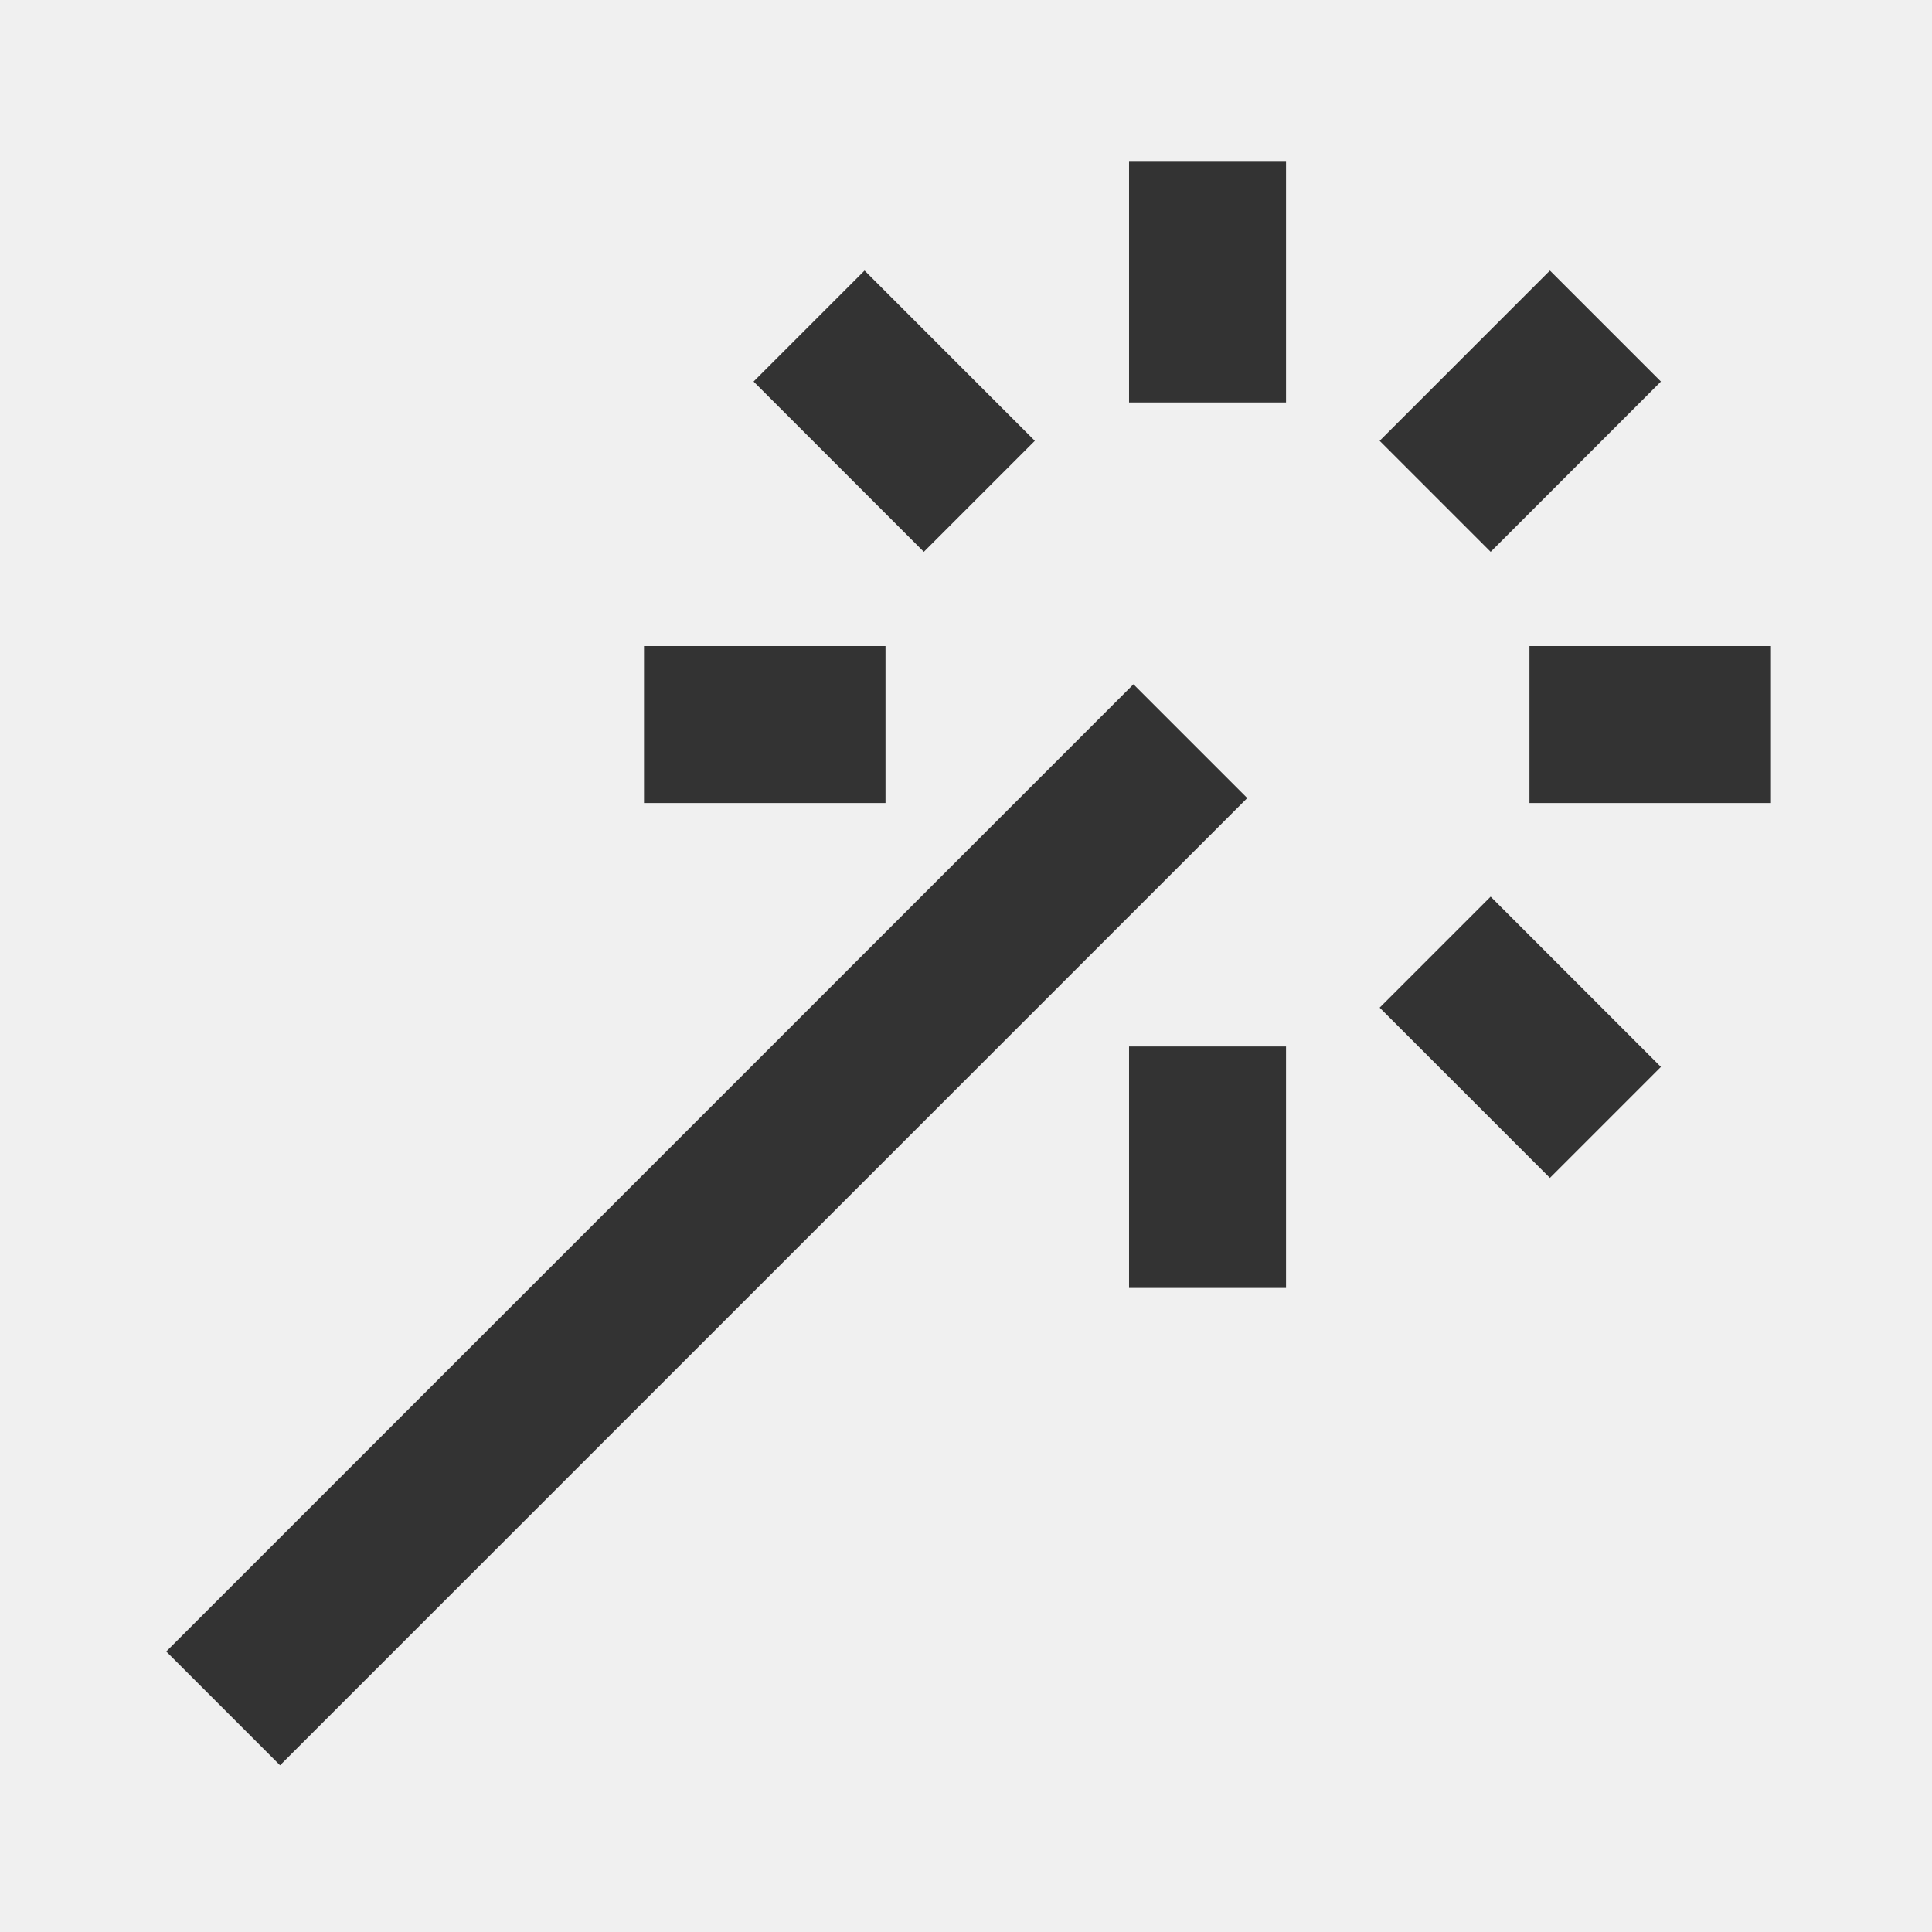
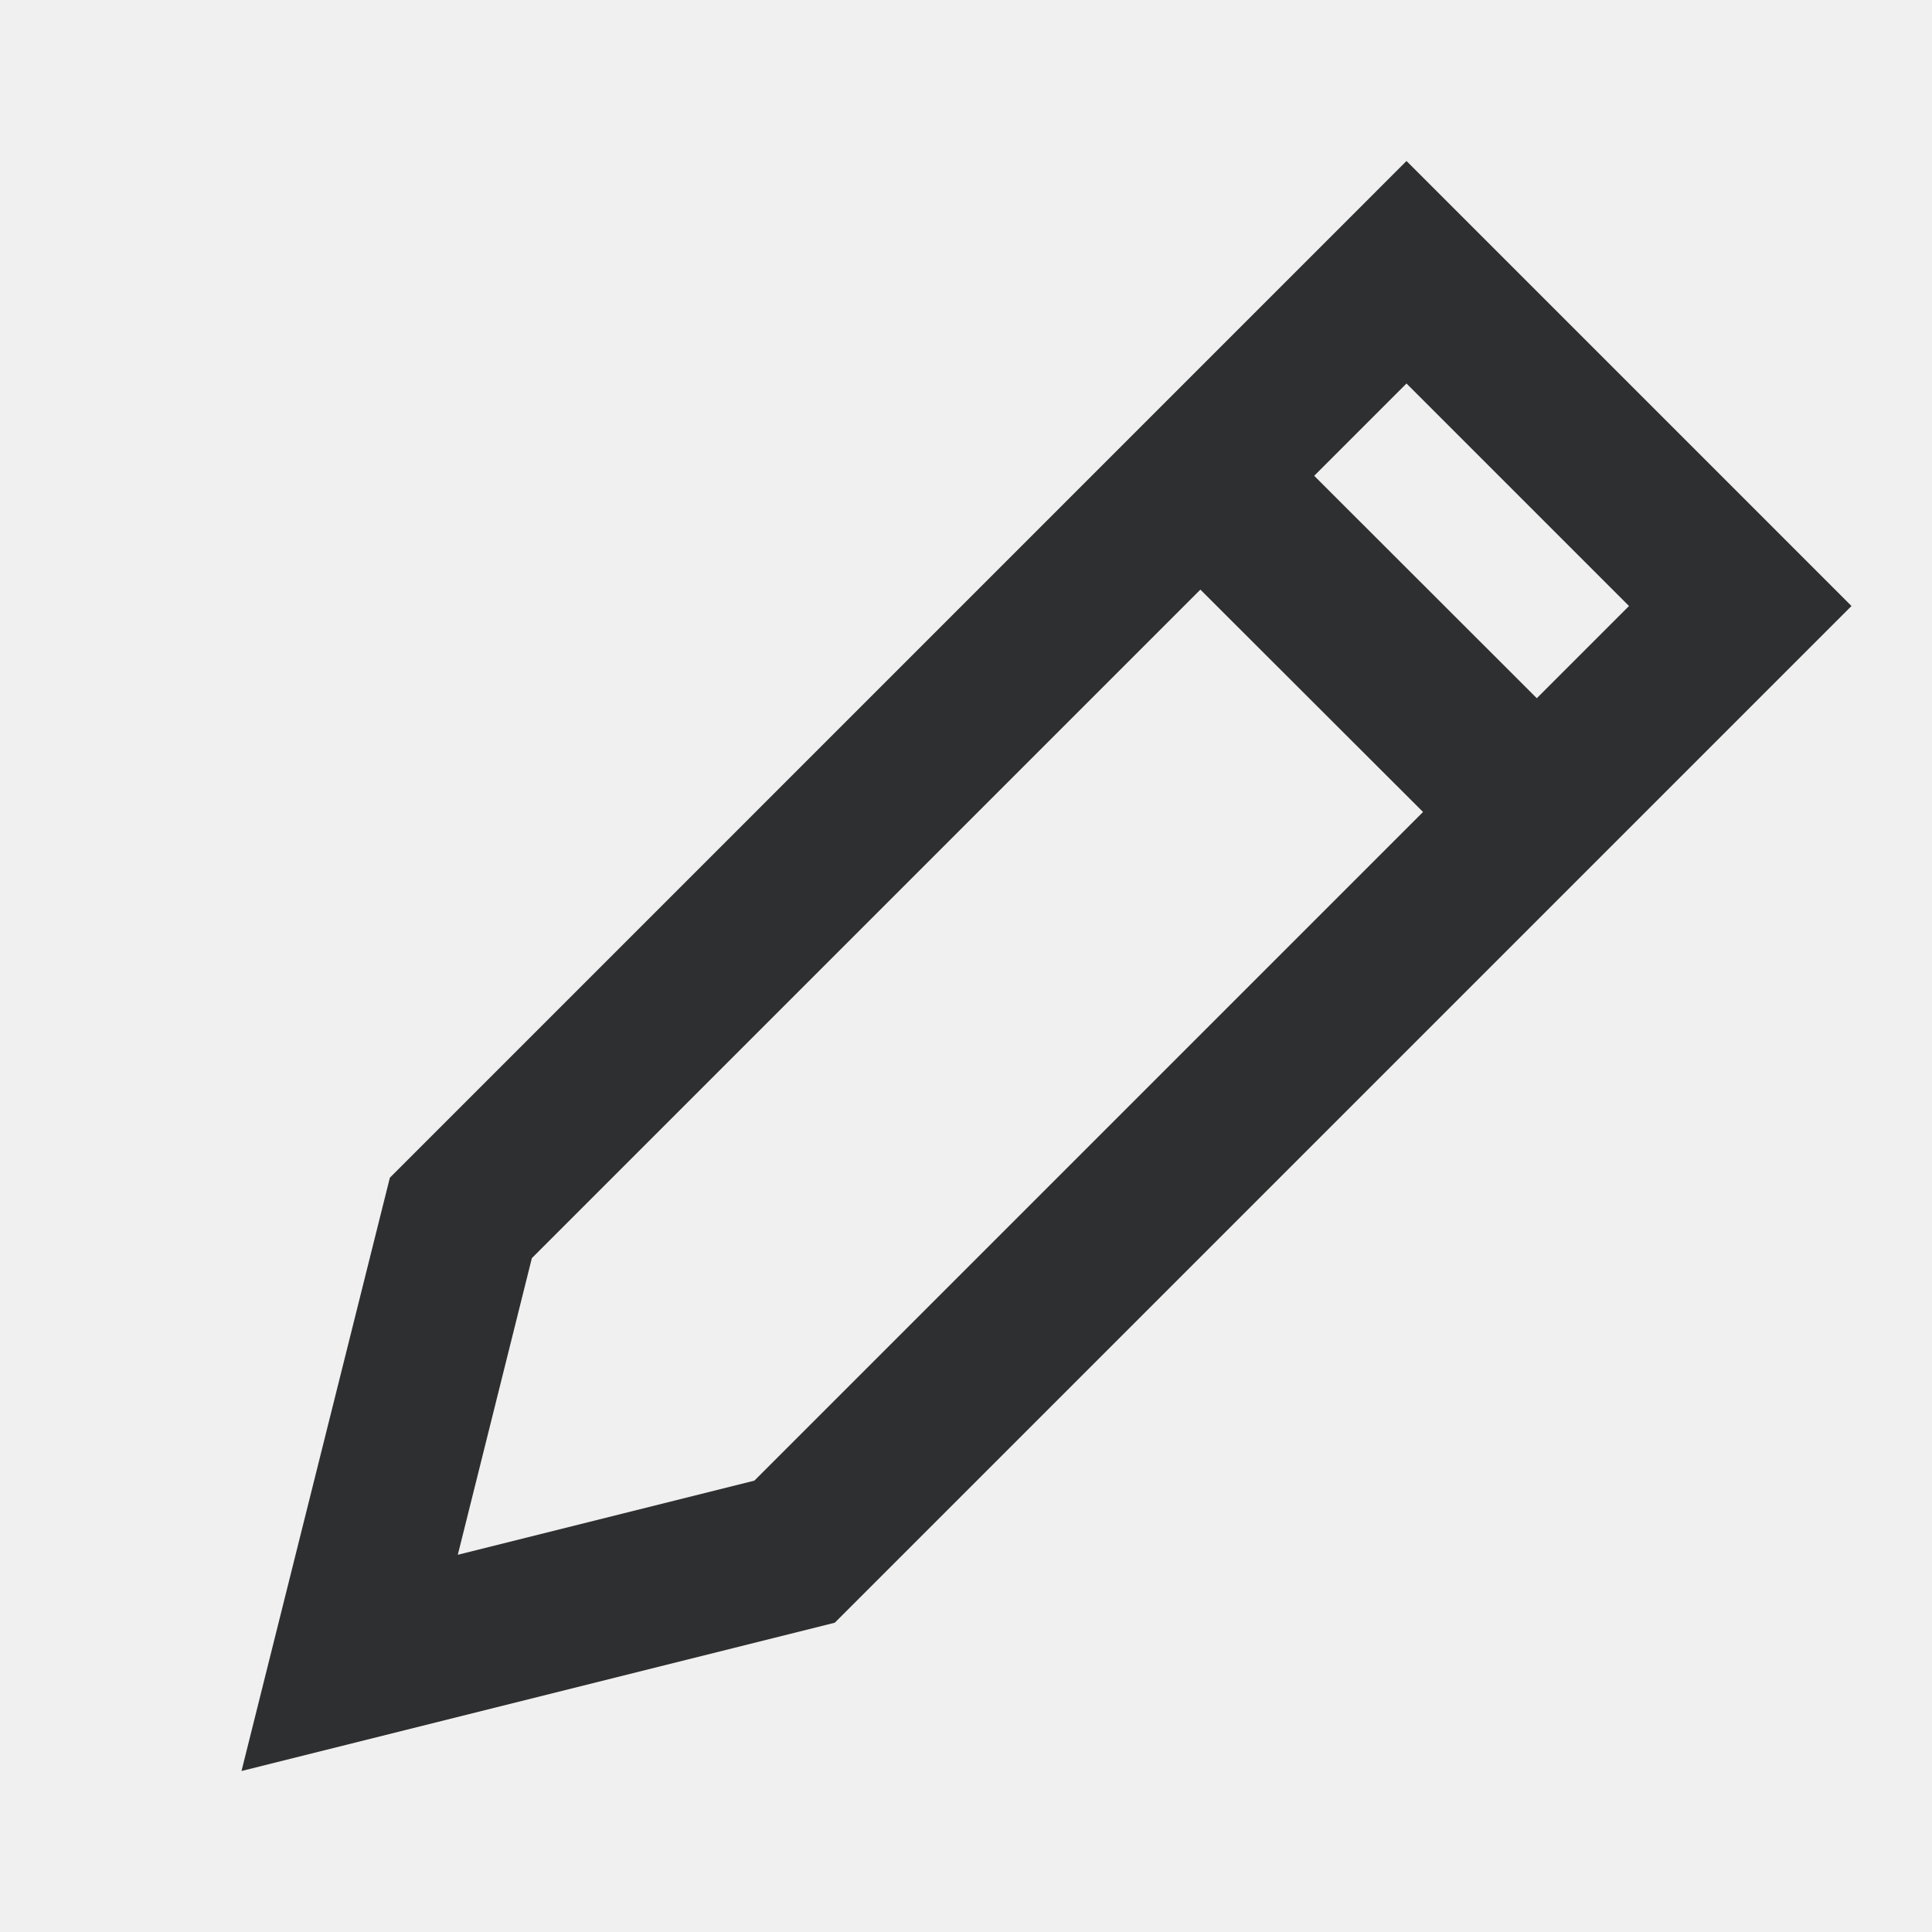
- <svg xmlns="http://www.w3.org/2000/svg" xmlns:xlink="http://www.w3.org/1999/xlink" width="16" height="16" fill="none" viewBox="0 0 16 16">
-   <defs>
-     <rect id="path_0" width="16" height="16" x="0" y="0" />
-   </defs>
-   <g opacity="1" transform="translate(0 0) rotate(0 8 8)">
-     <mask id="bg-mask-0" fill="#fff">
-       <use xlink:href="#path_0" />
-     </mask>
-     <g mask="url(#bg-mask-0)">
-       <path id="分组 1" style="stroke:#333;stroke-width:1.3;stroke-opacity:1;stroke-dasharray:0 0" d="M1.367 1.367L2.777 2.777 M4.667 0L4.667 2 M4.667 2L4.667 0 M7.962 1.367L6.552 2.777 M6.552 2.777L7.962 1.367 M9.333 4.667L7.333 4.667 M7.333 4.667L9.333 4.667 M7.962 7.962L6.552 6.552 M6.552 6.552L7.962 7.962 M4.667 9.333L4.667 7.333 M4.667 7.333L4.667 9.333 M1.367 7.962L2.777 6.552 M2.777 6.552L1.367 7.962 M0 4.667L2 4.667 M2 4.667L0 4.667" transform="translate(5.333333 1.333333) rotate(0 4.666667 4.666667)" />
-       <path id="路径 9" style="stroke:#333;stroke-width:1.333;stroke-opacity:1;stroke-dasharray:0 0" d="M8.01,0L0,8.01" transform="translate(1.847983 6.1381) rotate(0 4.006942 4.006933)" />
-     </g>
-   </g>
+ <svg xmlns="http://www.w3.org/2000/svg" t="1686402042331" class="icon" viewBox="0 0 1024 1024" version="1.1" p-id="43898" width="16" height="16">
+   <path d="M597.333 273.664L657.664 213.333l195.84 195.669L793.259 469.333z" fill="#2E2F30" p-id="43899" />
+   <path d="M745.472 203.264L281.899 666.837l-39.253 157.227 157.184-39.296L863.403 321.195l-117.931-117.931zM981.333 321.195l-538.88 538.88L128 938.667l78.635-314.453L745.472 85.333 981.333 321.195z" fill="#2E2F30" p-id="43900" />
</svg>
